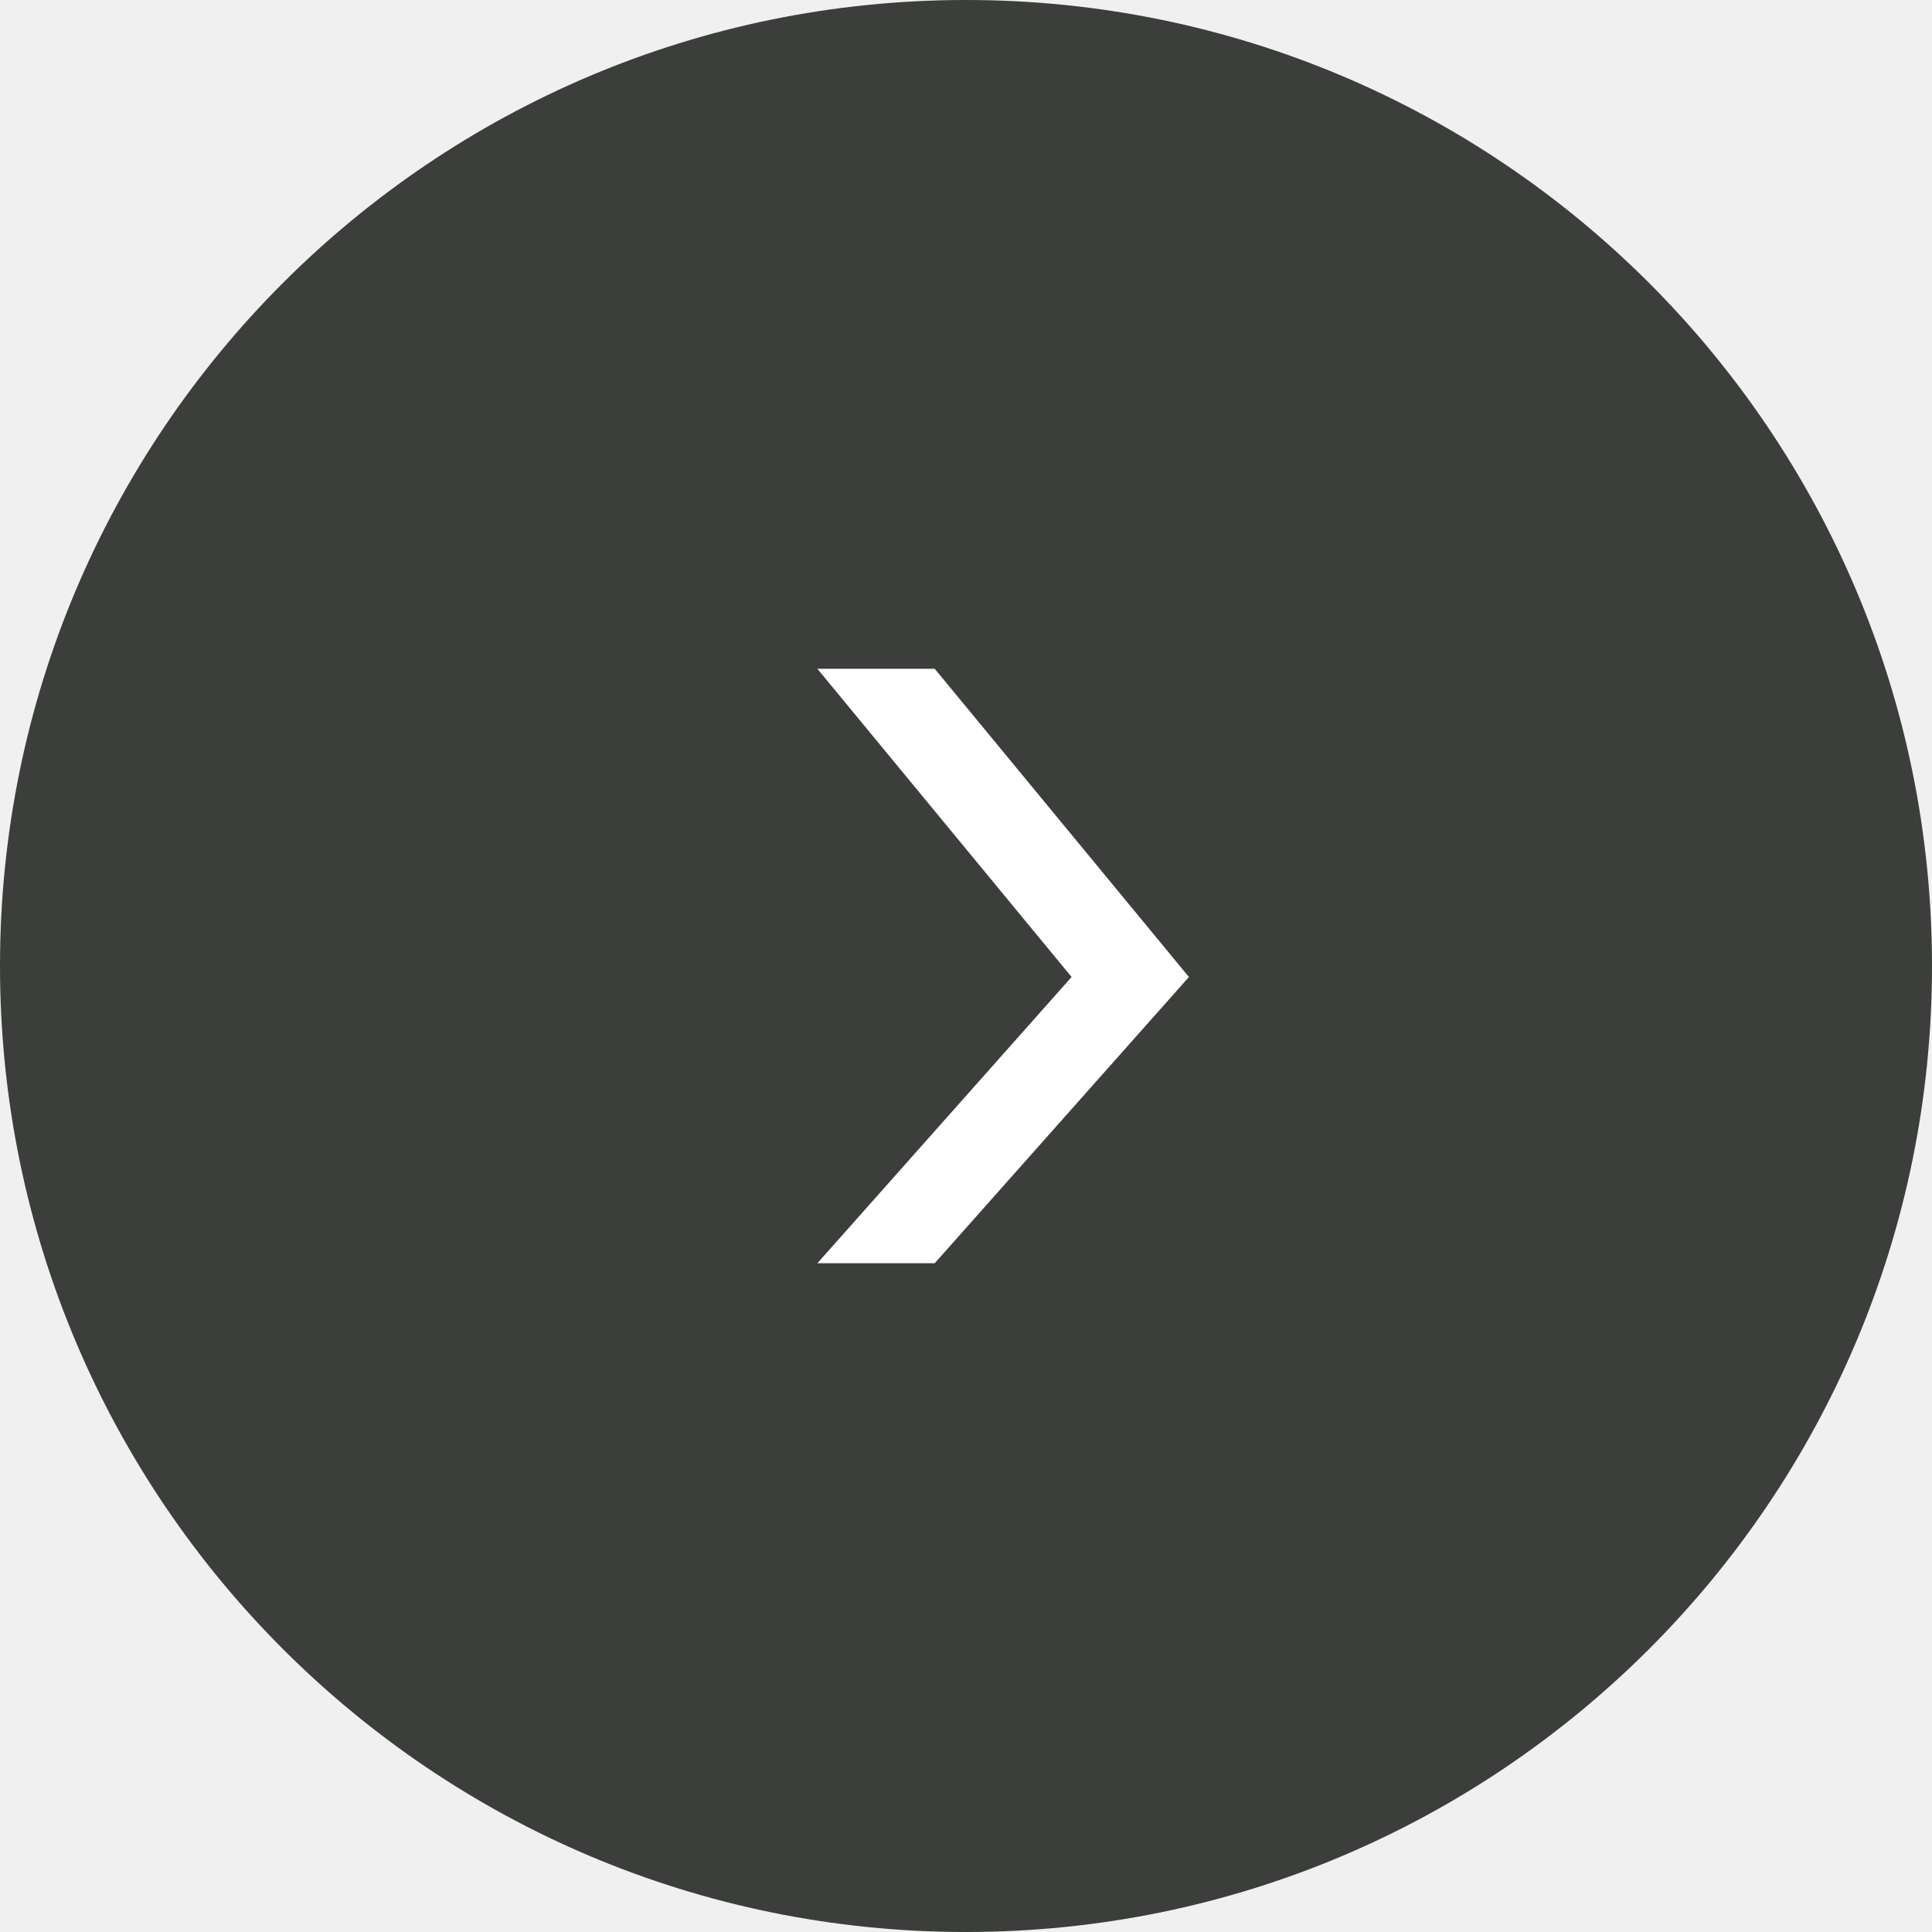
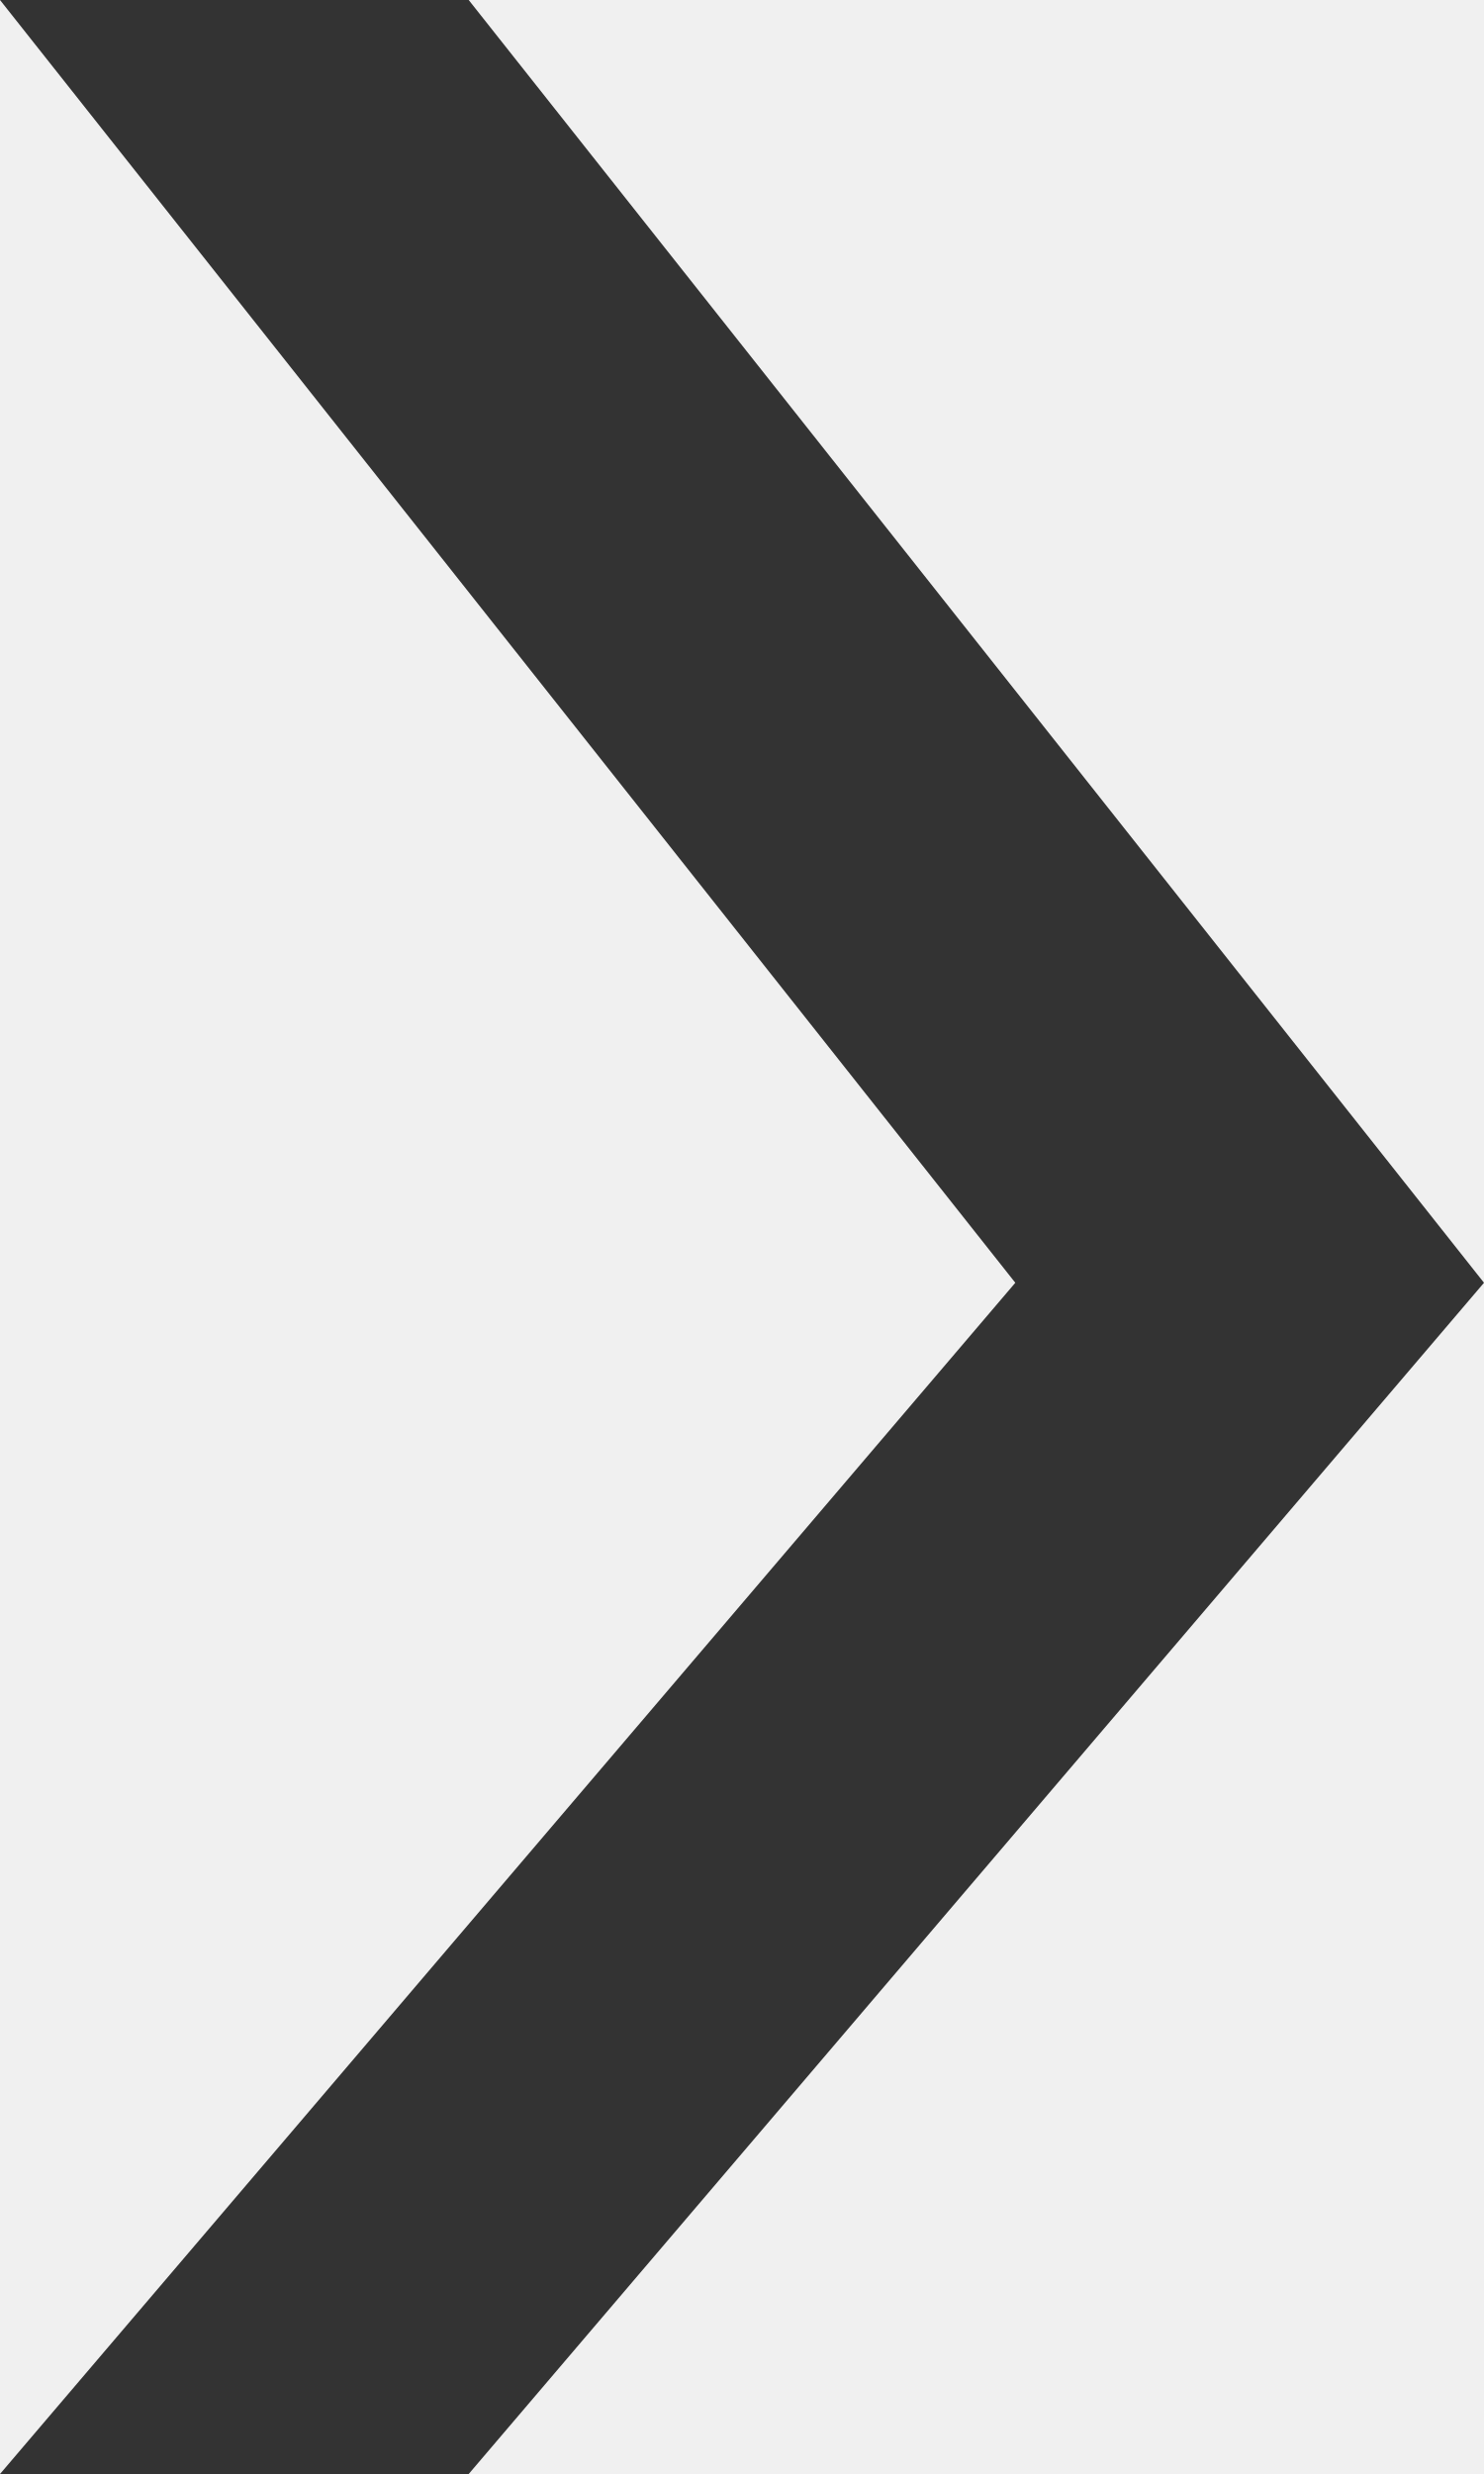
- <svg xmlns="http://www.w3.org/2000/svg" fill="none" version="1.1" width="26" height="26" viewBox="0 0 26 26">
+ <svg xmlns="http://www.w3.org/2000/svg" fill="none" version="1.1" width="6" height="10" viewBox="0 0 6 10">
  <g>
-     <g>
-       <ellipse cx="13" cy="13" rx="13" ry="13" fill="#3C3E3B" fill-opacity="1" />
-     </g>
-     <g>
-       <path d="M16,13.148L12.579,9L11,9L14.421,13.148L11,17L12.579,17L16,13.148Z" fill="#FFFFFF" fill-opacity="1" style="mix-blend-mode:passthrough" />
-     </g>
+     <path d="M6,5.185L1.895,0L0,0L4.105,5.185L0,10L1.895,10L6,5.185Z" fill="#333333" fill-opacity="1" style="mix-blend-mode:passthrough" />
  </g>
</svg>
